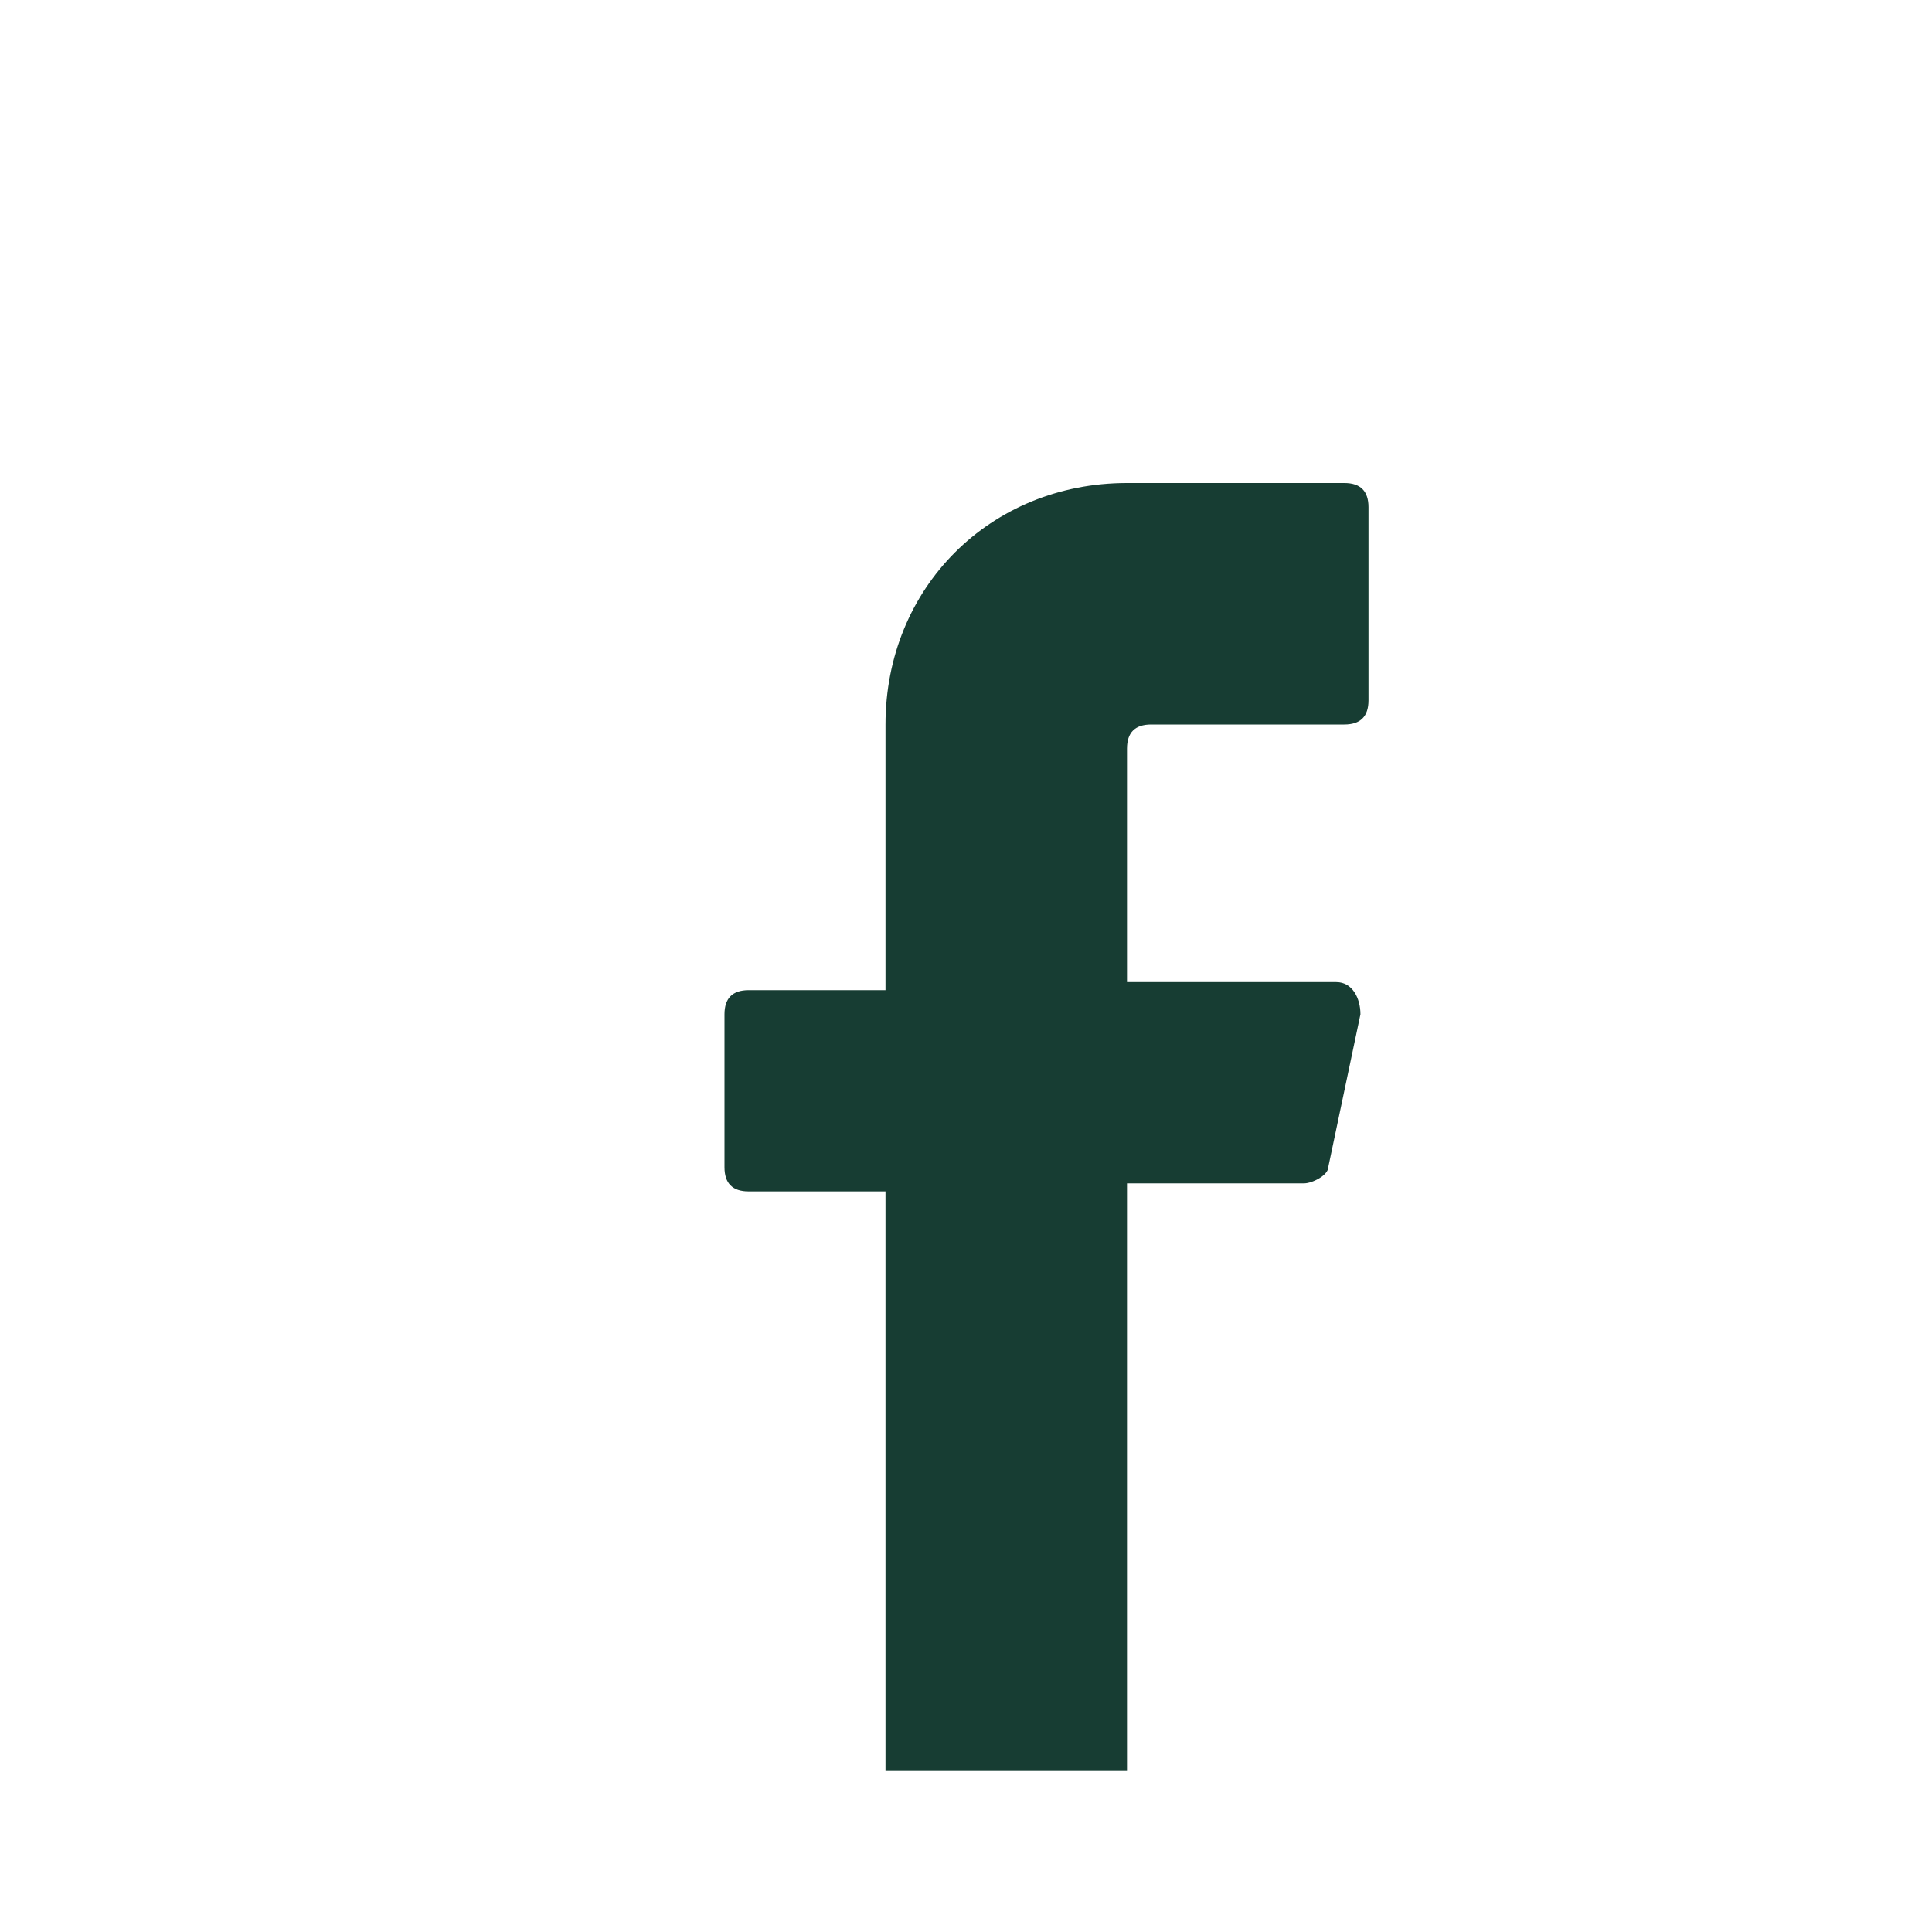
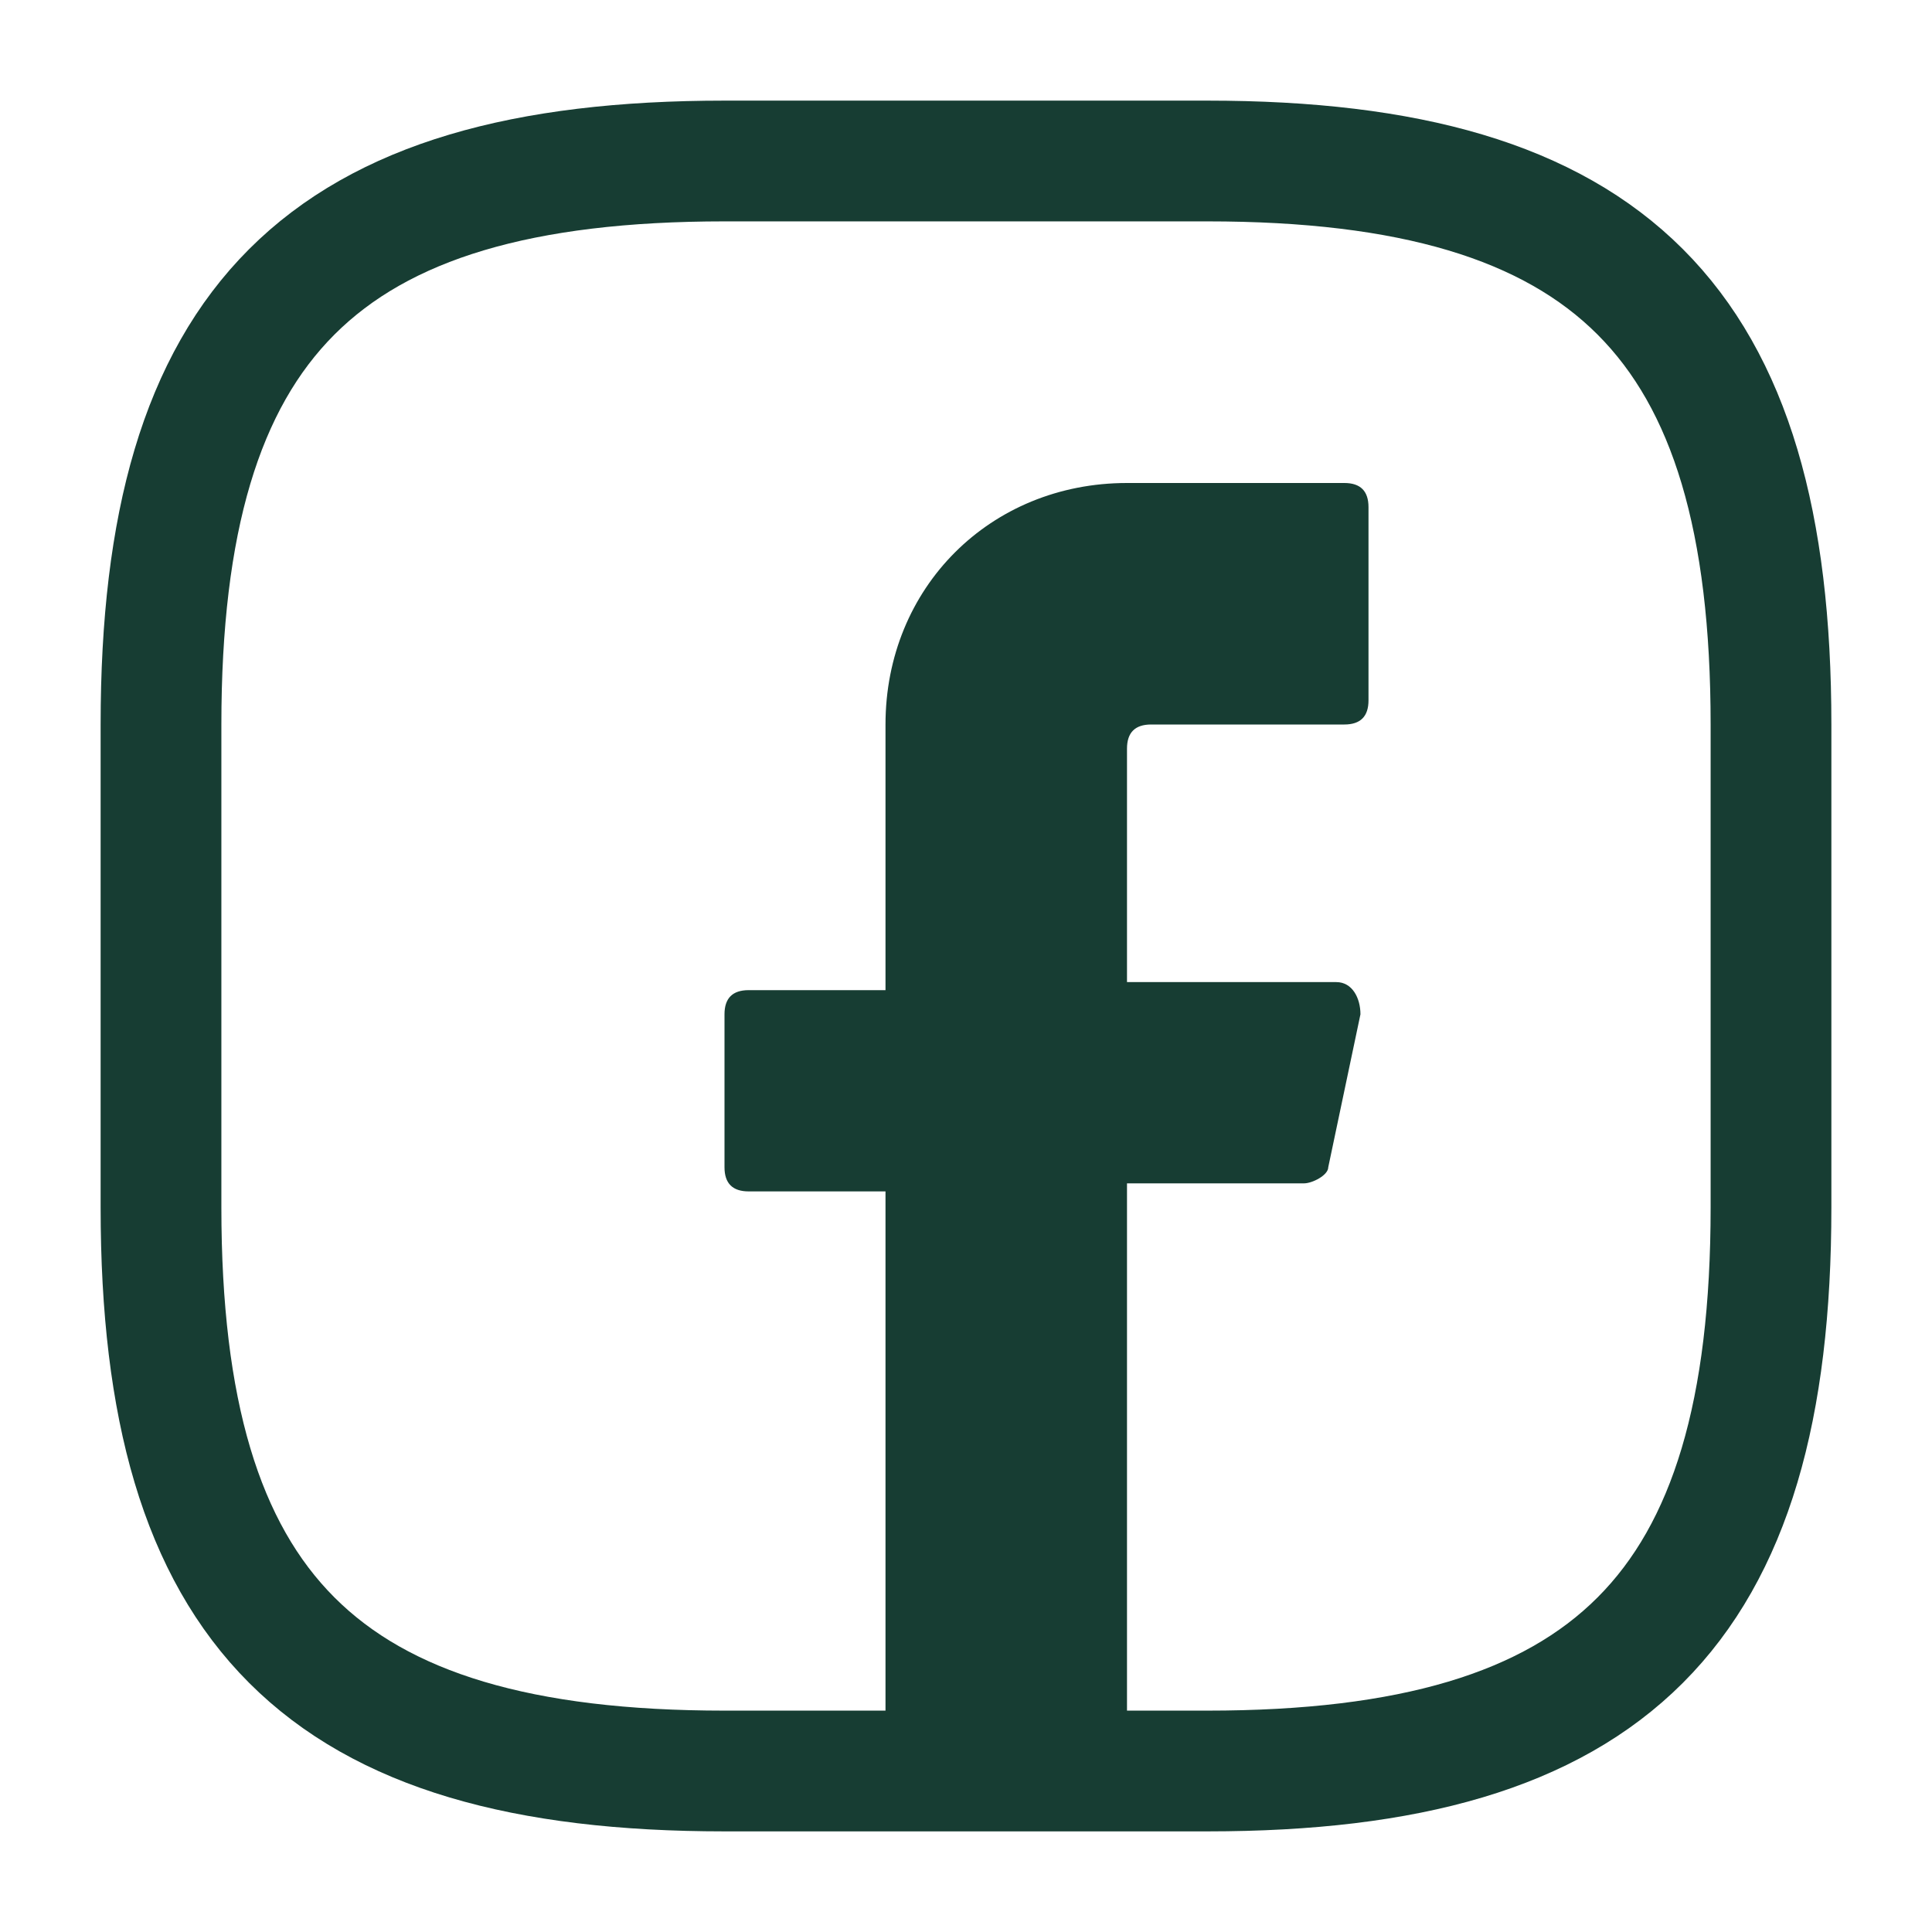
<svg xmlns="http://www.w3.org/2000/svg" width="24" height="24" viewBox="0 0 24 24" fill="none">
  <path d="M14 9.3V12.2H16.6C16.8 12.2 16.9 12.4 16.9 12.6L16.5 14.5C16.5 14.6 16.3 14.7 16.2 14.7H14V22H11V14.8H9.3C9.1 14.8 9 14.7 9 14.5V12.6C9 12.4 9.1 12.3 9.3 12.3H11V9C11 7.3 12.3 6 14 6H16.7C16.9 6 17 6.1 17 6.3V8.7C17 8.9 16.9 9 16.7 9H14.3C14.1 9 14 9.1 14 9.3Z" fill="#173D33" />
-   <path d="M15 22H9C4 22 2 20 2 15V9C2 4 4 2 9 2H15C20 2 22 4 22 9V15C22 20 20 22 15 22Z" stroke="current" stroke-width="1.5" stroke-linecap="round" stroke-linejoin="round" />
+   <path d="M15 22H9C4 22 2 20 2 15V9C2 4 4 2 9 2H15C20 2 22 4 22 9V15C22 20 20 22 15 22Z" stroke="#173D33" stroke-width="1.5" stroke-linecap="round" stroke-linejoin="round" />
</svg>
